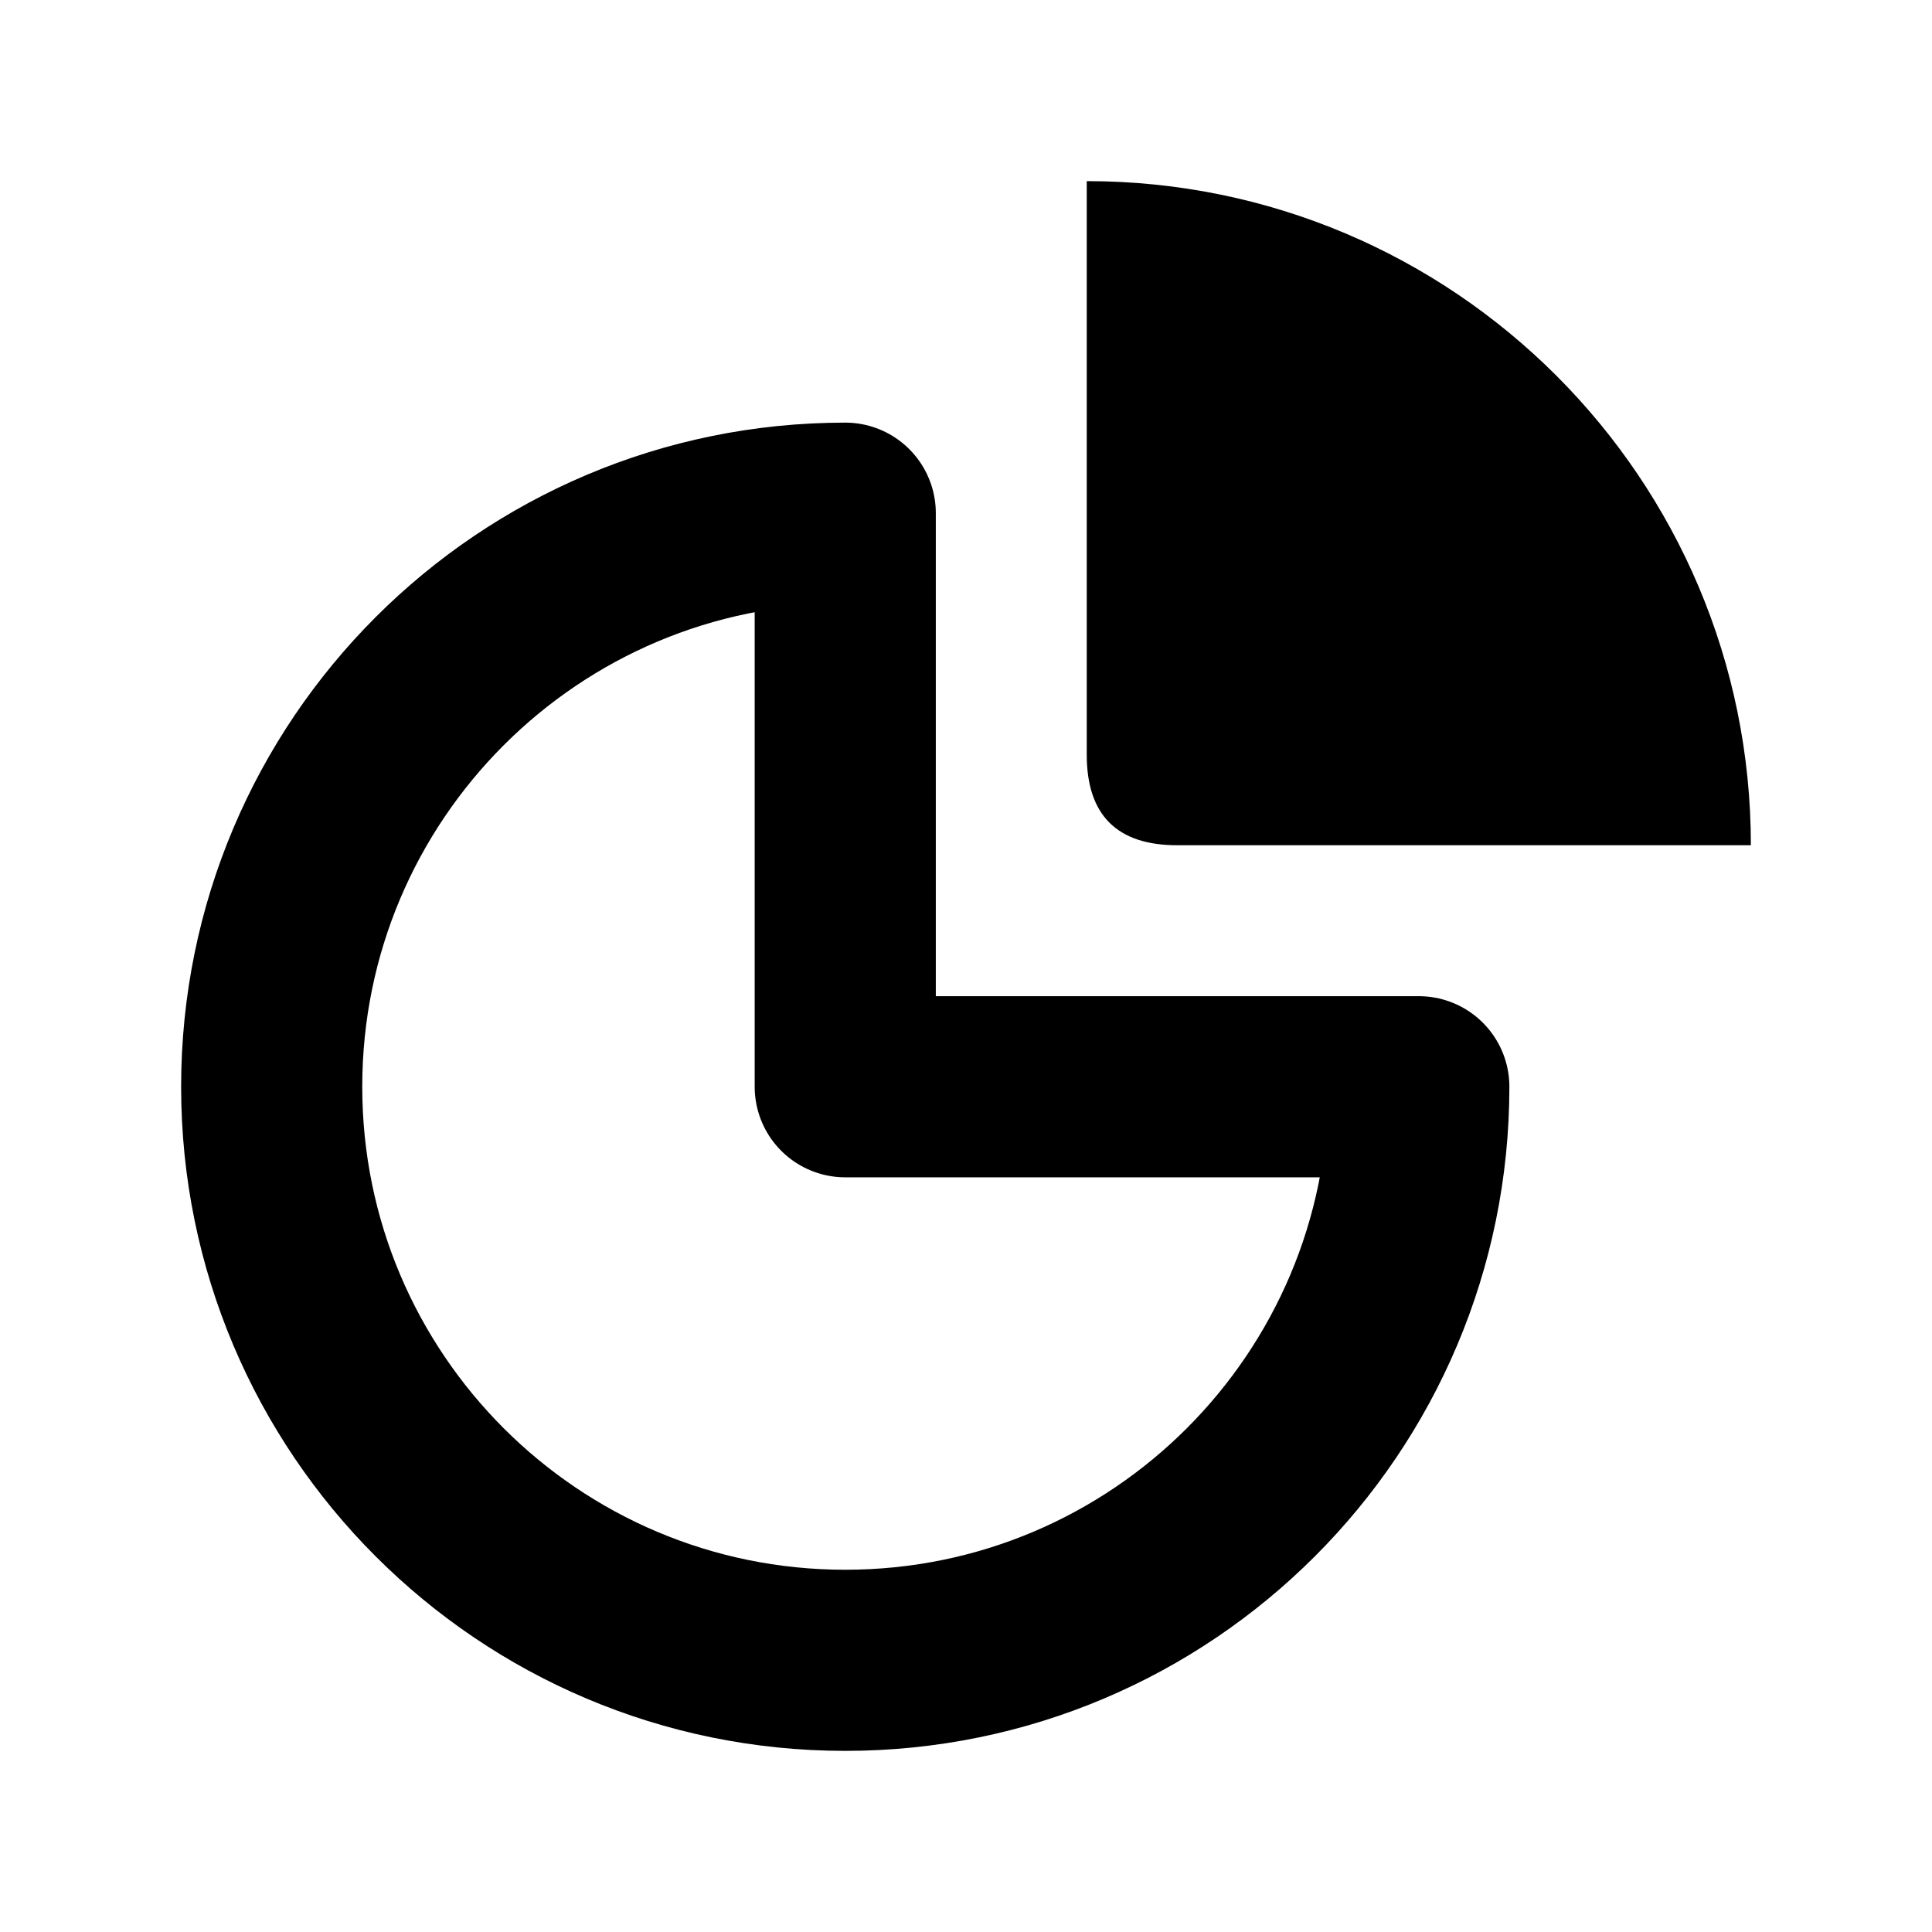
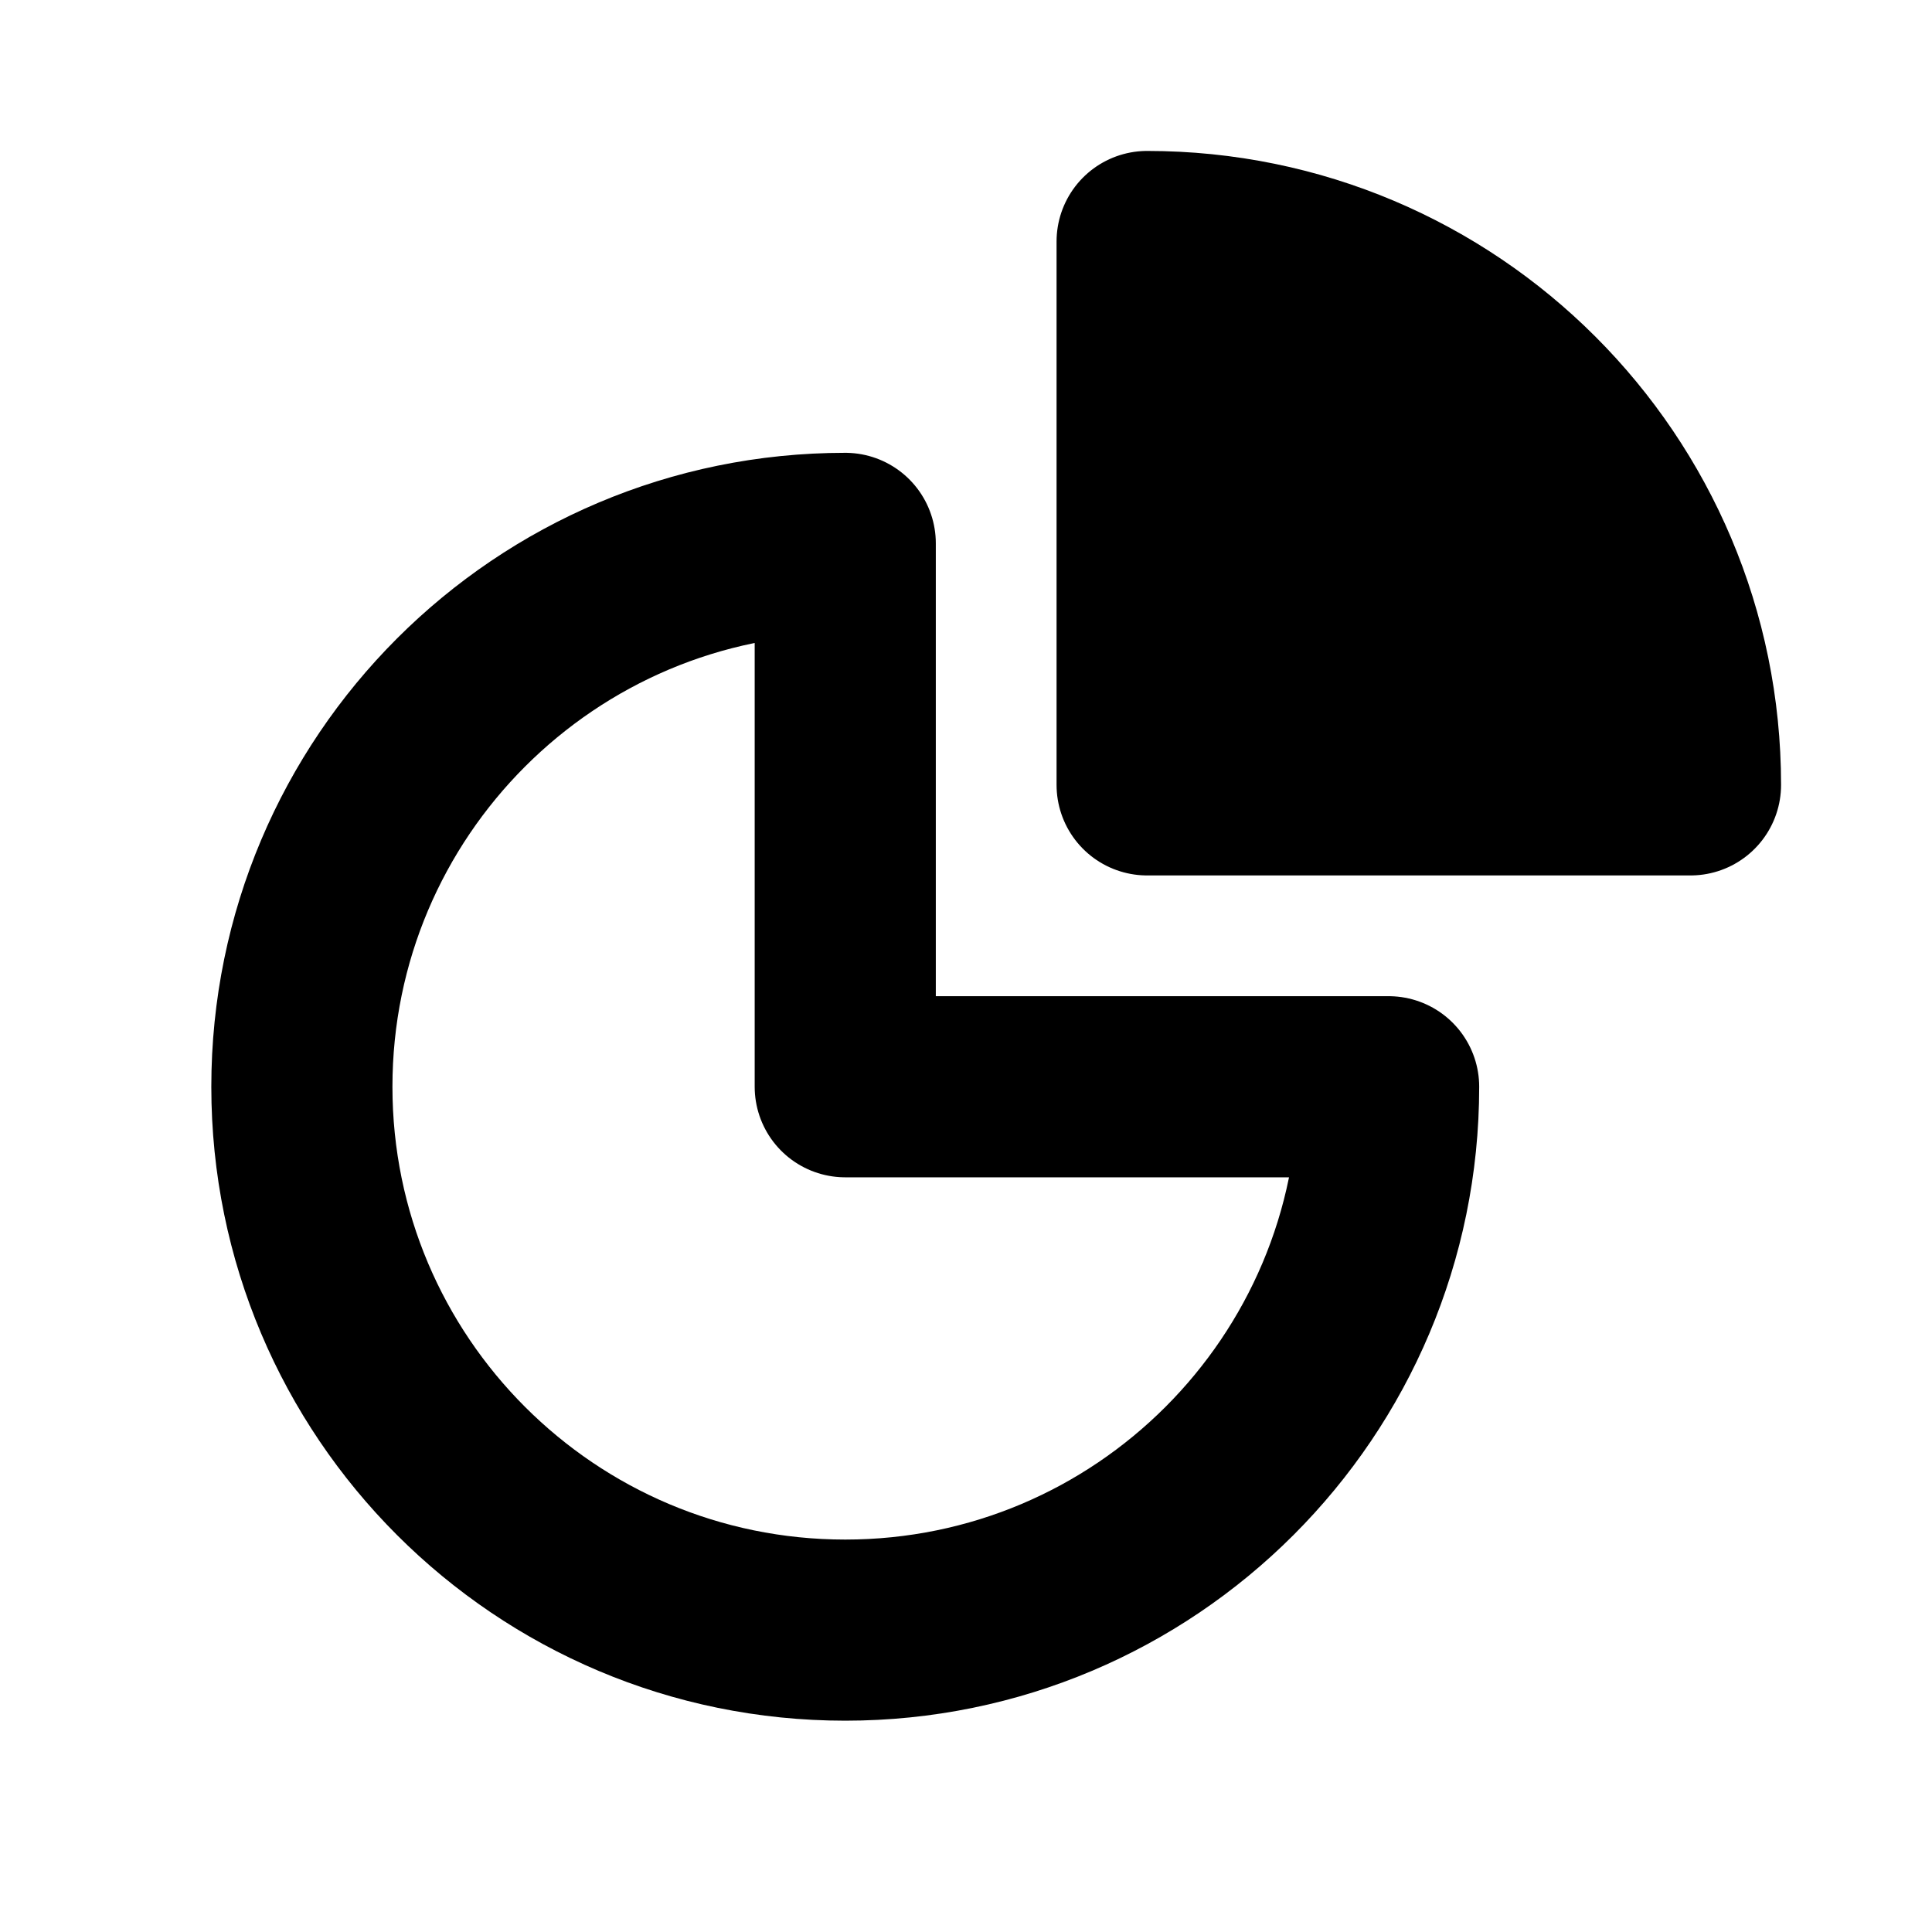
<svg xmlns="http://www.w3.org/2000/svg" viewBox="0 0 16 16" fill="none" stroke="currentColor" stroke-width="1.5" stroke-linecap="round" stroke-linejoin="round">
-   <path d="M7 4.25a4.75 4.75 0 1 0 4.75 4.75H7Z" />
-   <path d="M9 1.5a5.5 5.5 0 0 1 5.5 5.5H9.75Q9 7 9 6.25Z" fill="currentColor" stroke="none" />
+   <path d="M7 4.5A4.5 4.5 0 1 0 11.5 9H7Z" />
+   <path d="M9.5 2A4.5 4.5 0 0 1 14 6.5H9.5Z" fill="currentColor" />
</svg>
